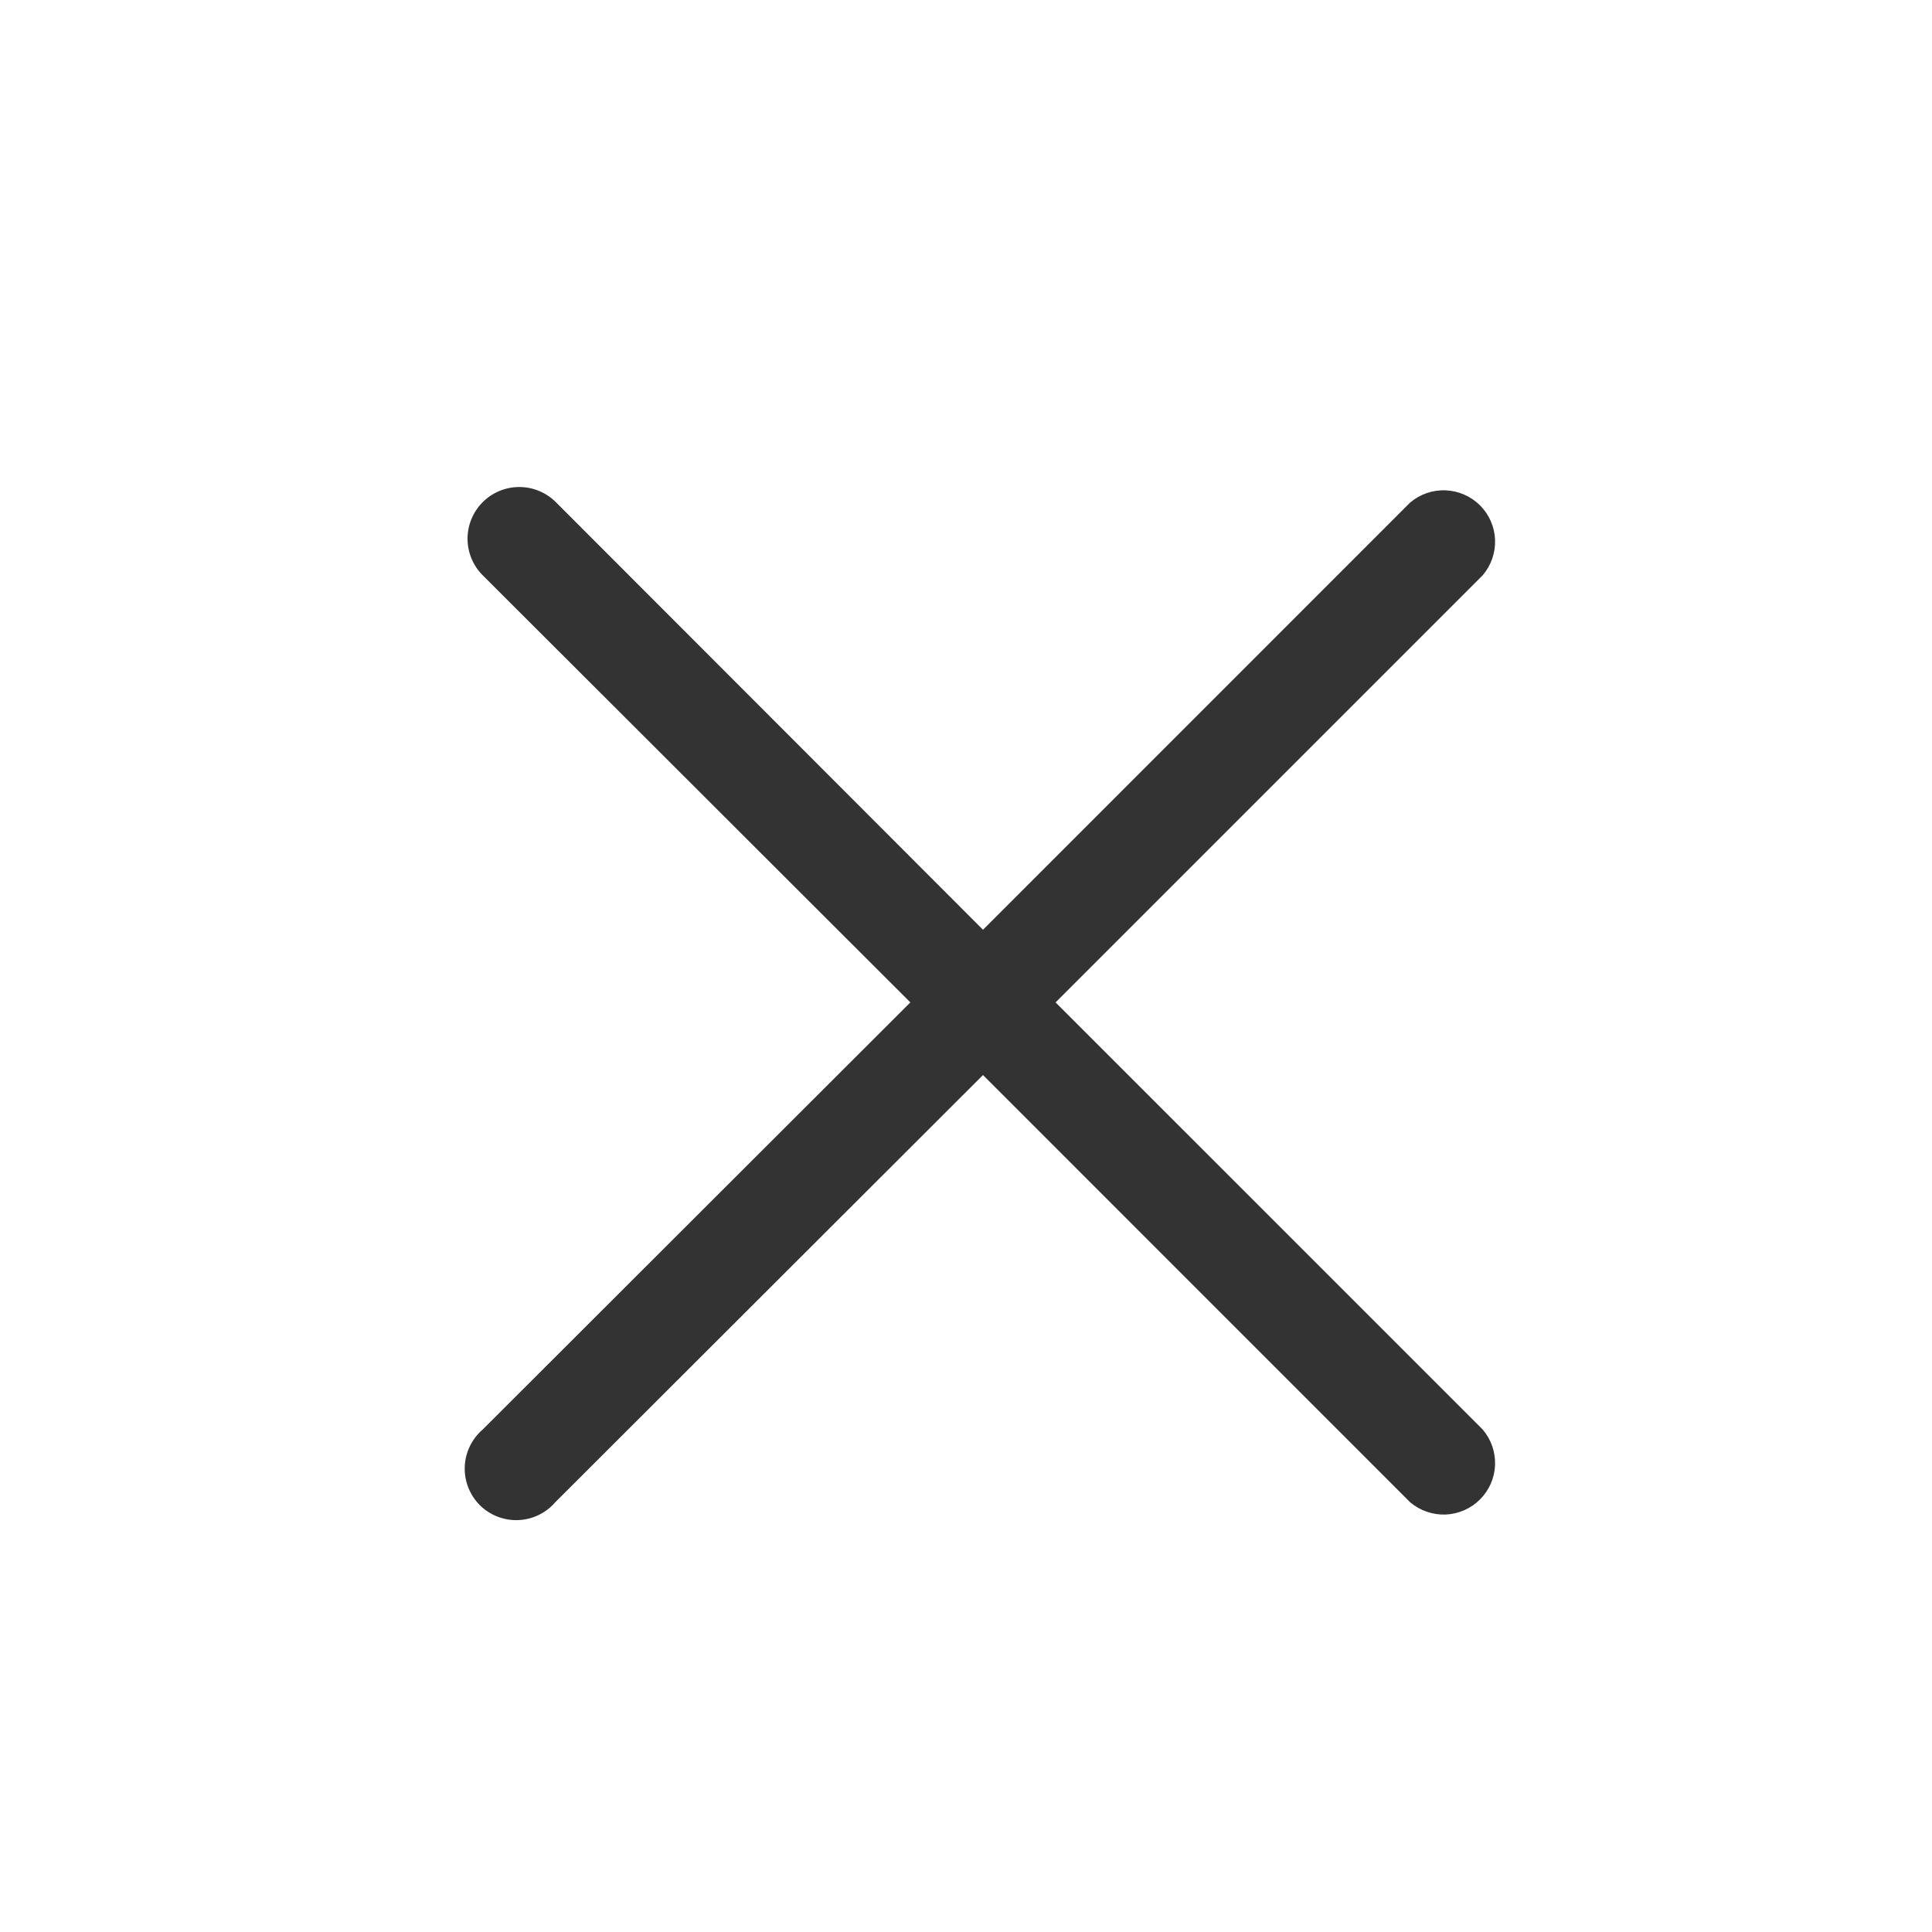
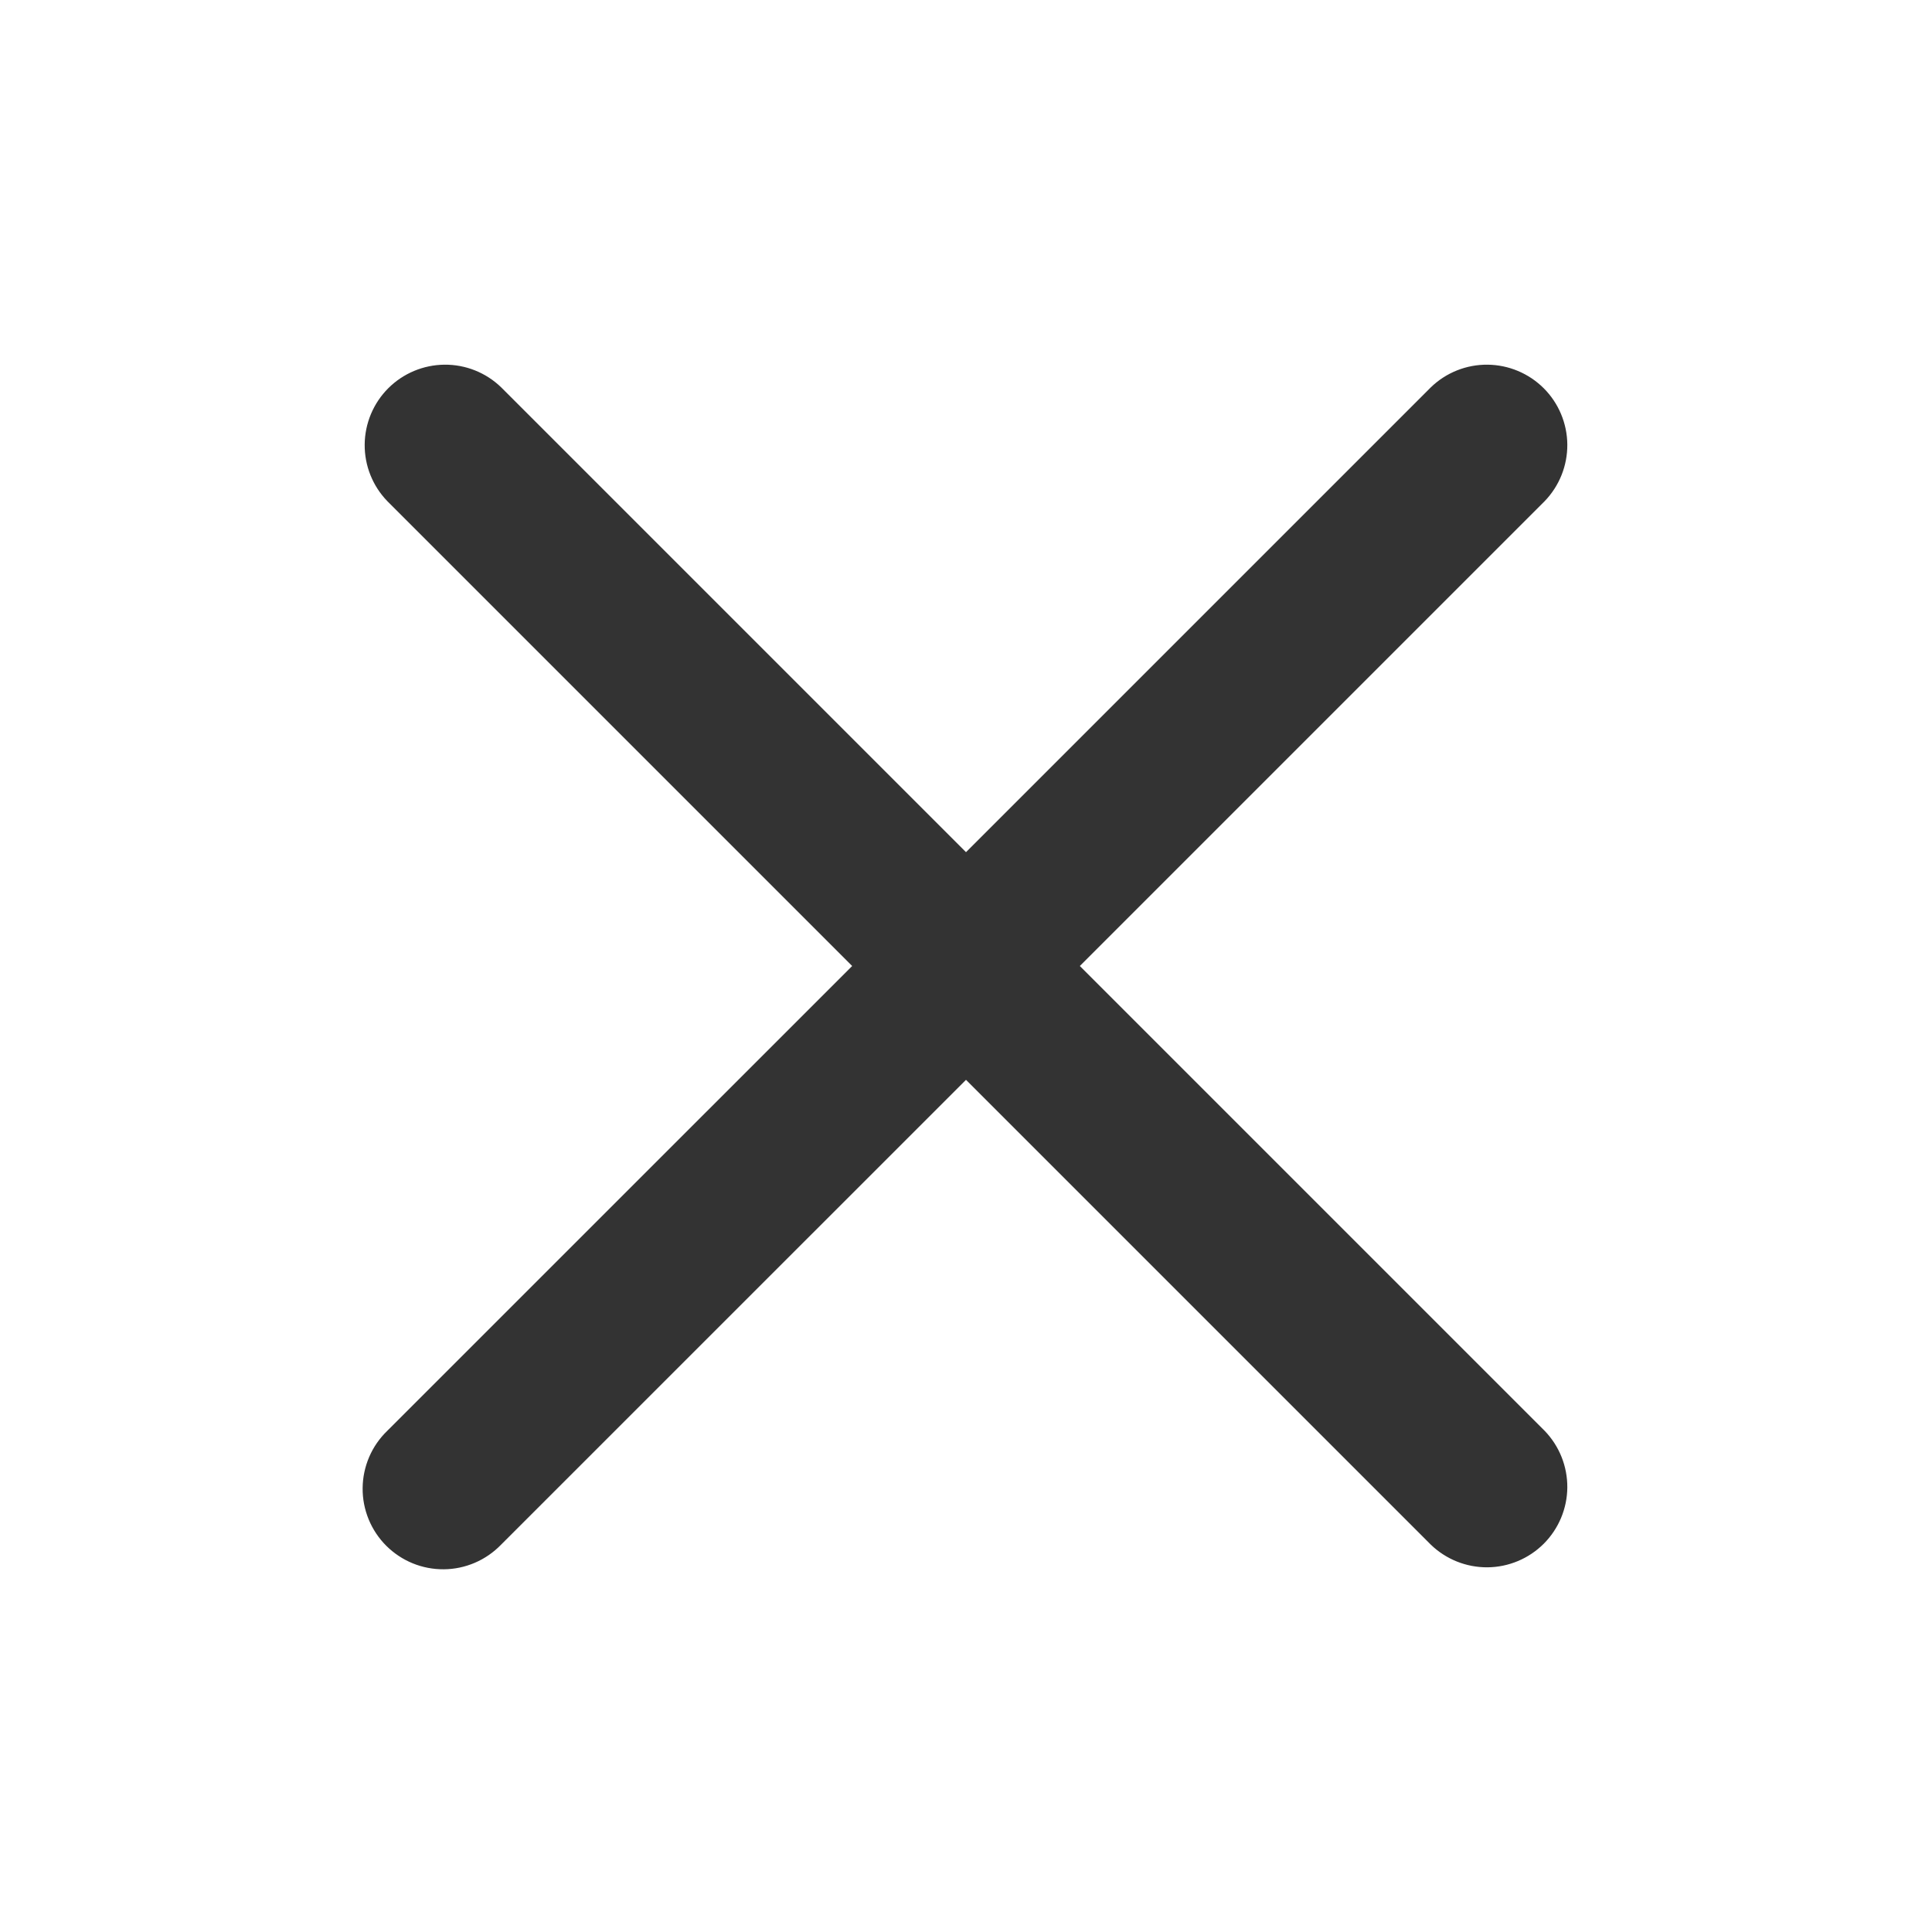
- <svg xmlns="http://www.w3.org/2000/svg" width="25" height="25" viewBox="0 0 25 25" fill="none">
-   <path d="M13.659 12.971L19.186 7.444C19.295 7.317 19.352 7.153 19.346 6.985C19.34 6.817 19.27 6.658 19.151 6.539C19.032 6.421 18.873 6.351 18.706 6.345C18.538 6.338 18.374 6.395 18.246 6.504L12.72 12.031L7.193 6.498C7.067 6.372 6.897 6.302 6.72 6.302C6.542 6.302 6.372 6.372 6.246 6.498C6.121 6.623 6.05 6.794 6.05 6.971C6.05 7.149 6.121 7.319 6.246 7.444L11.78 12.971L6.246 18.498C6.176 18.558 6.12 18.631 6.08 18.714C6.04 18.797 6.017 18.887 6.014 18.978C6.01 19.07 6.026 19.162 6.059 19.247C6.093 19.333 6.143 19.411 6.208 19.476C6.273 19.541 6.351 19.591 6.437 19.625C6.522 19.658 6.614 19.674 6.706 19.67C6.797 19.667 6.887 19.644 6.97 19.604C7.053 19.564 7.126 19.508 7.186 19.438L12.72 13.911L18.246 19.438C18.374 19.547 18.538 19.604 18.706 19.598C18.873 19.591 19.032 19.522 19.151 19.403C19.27 19.284 19.34 19.125 19.346 18.957C19.352 18.789 19.295 18.625 19.186 18.498L13.659 12.971Z" fill="#333333" />
+ <svg xmlns="http://www.w3.org/2000/svg" width="50" height="50" viewBox="0 0 50 50" fill="none">
+   <path d="M12.969 10.023C12.576 9.643 12.05 9.433 11.503 9.438C10.957 9.443 10.434 9.662 10.048 10.048C9.662 10.434 9.443 10.957 9.438 11.503C9.433 12.05 9.643 12.576 10.023 12.969L22.054 25L10.021 37.031C9.822 37.223 9.663 37.453 9.554 37.707C9.445 37.962 9.387 38.235 9.385 38.512C9.382 38.788 9.435 39.062 9.54 39.319C9.645 39.575 9.799 39.807 9.995 40.003C10.191 40.198 10.423 40.353 10.679 40.458C10.935 40.563 11.21 40.615 11.486 40.613C11.763 40.611 12.036 40.553 12.29 40.444C12.544 40.335 12.774 40.176 12.967 39.977L25 27.946L37.031 39.977C37.424 40.356 37.95 40.566 38.497 40.562C39.043 40.557 39.565 40.338 39.952 39.952C40.338 39.565 40.557 39.043 40.562 38.497C40.566 37.95 40.356 37.424 39.977 37.031L27.946 25L39.977 12.969C40.356 12.576 40.566 12.05 40.562 11.503C40.557 10.957 40.338 10.434 39.952 10.048C39.565 9.662 39.043 9.443 38.497 9.438C37.95 9.433 37.424 9.643 37.031 10.023L25 22.054L12.969 10.023Z" fill="#333333" />
</svg>
